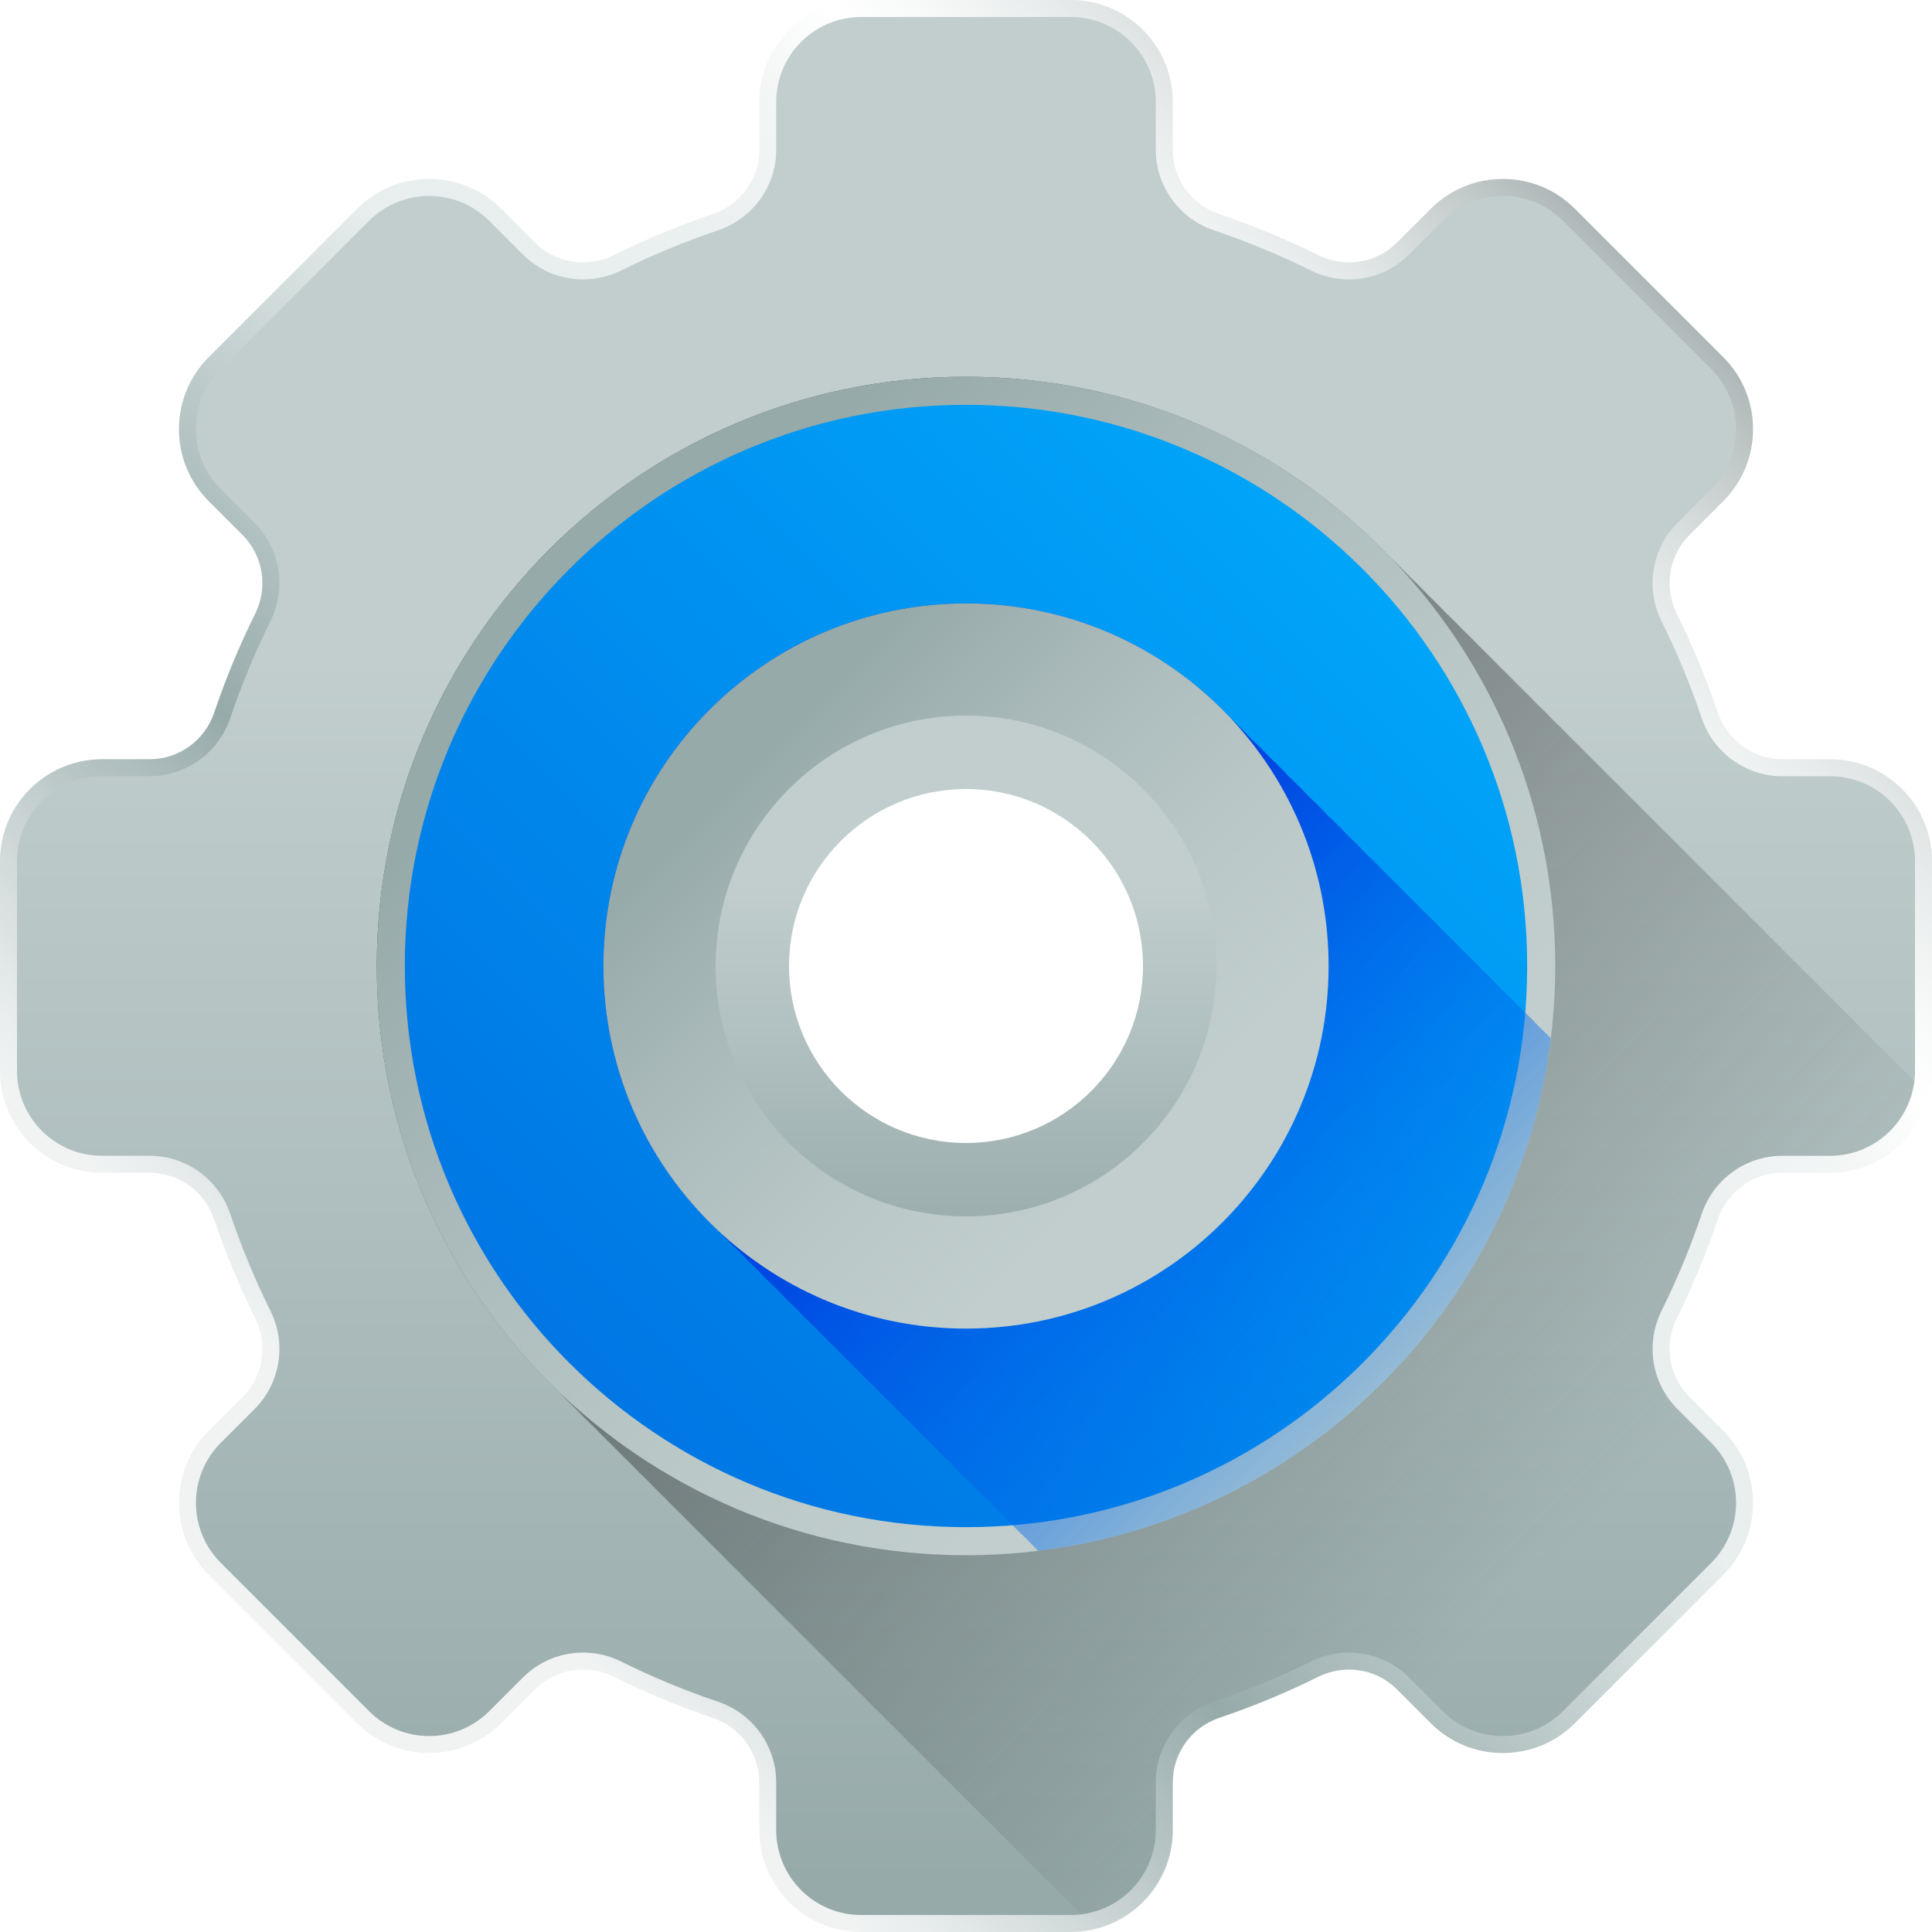
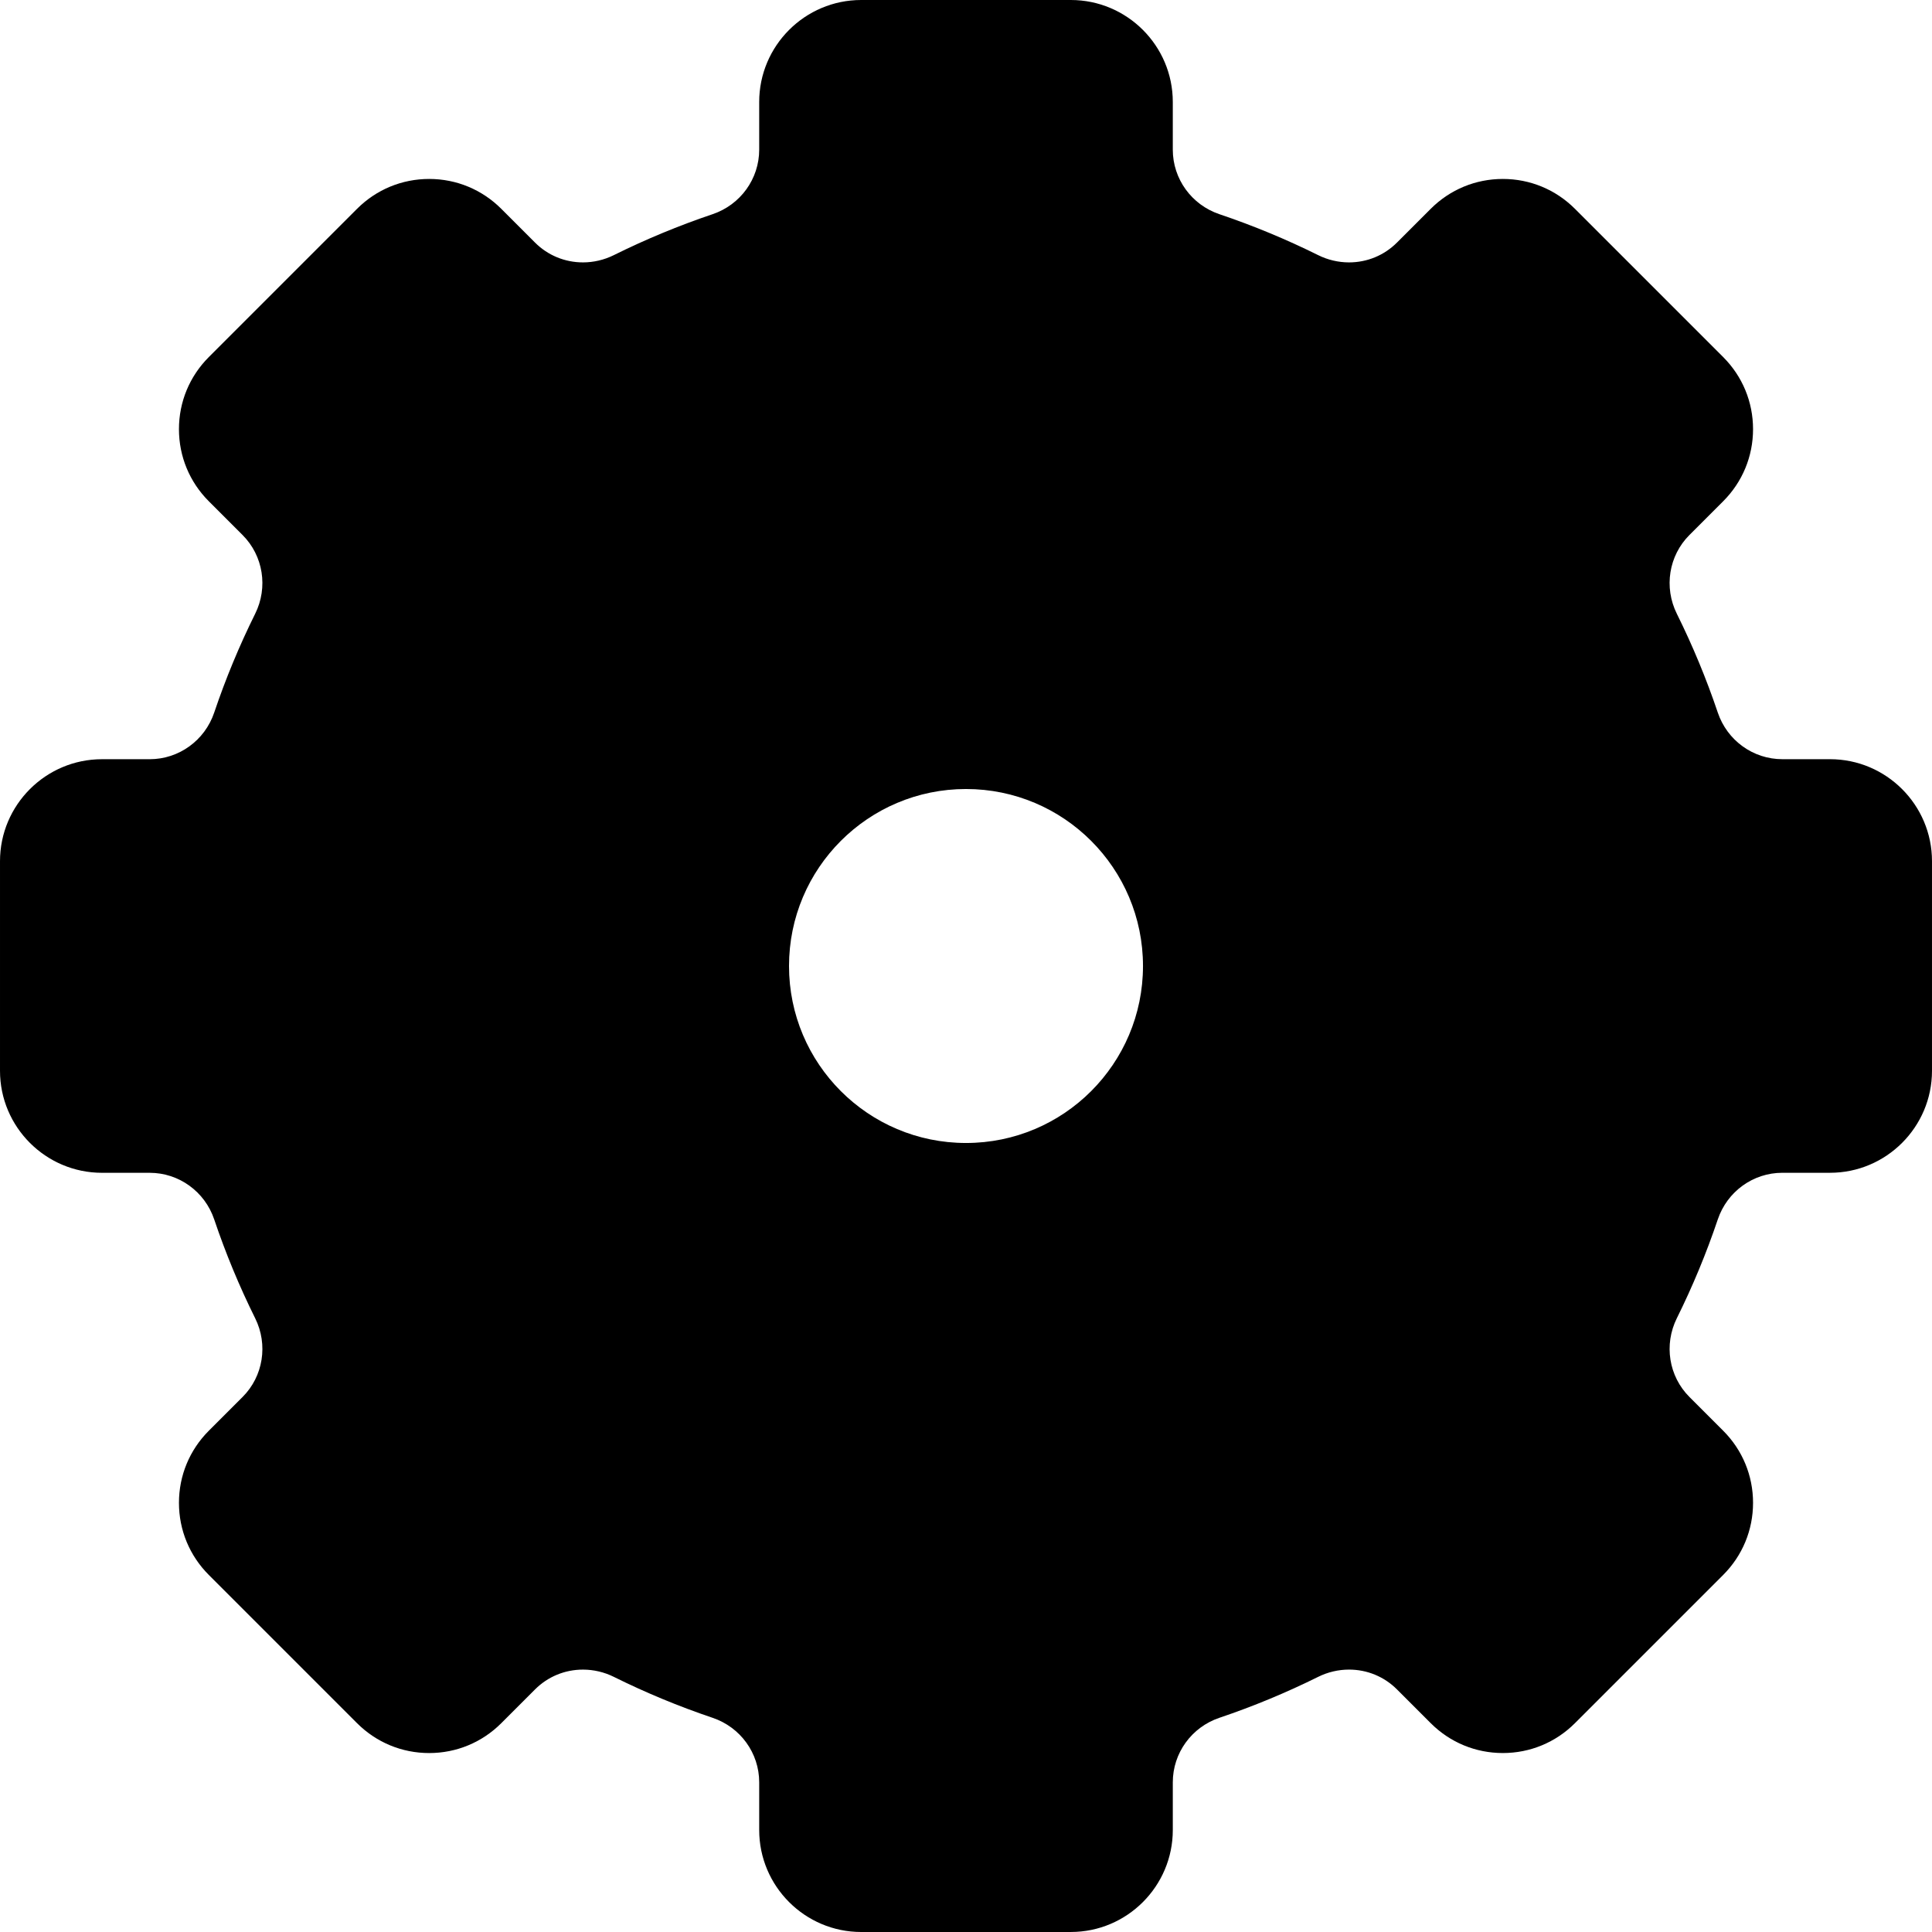
<svg xmlns="http://www.w3.org/2000/svg" viewBox="0 0 512 512">
  <linearGradient id="a" gradientUnits="userSpaceOnUse" x1="445.267" y1="491.017" x2="103.387" y2="149.139" gradientTransform="matrix(1.0667 0 0 -1.0667 3.267 557.533)">
    <stop offset="0" stop-color="#5b6a6a" />
    <stop offset=".311" stop-color="#c2cece" stop-opacity="0" />
    <stop offset=".348" stop-color="#cad5d5" stop-opacity=".157" />
    <stop offset=".47" stop-color="#e0e8e7" stop-opacity=".669" />
    <stop offset=".549" stop-color="#e8efee" />
    <stop offset=".788" stop-color="#97aaaa" />
    <stop offset=".861" stop-color="#9caeae" stop-opacity=".724" />
    <stop offset=".946" stop-color="#aab9b9" stop-opacity=".402" />
    <stop offset="1" stop-color="#b7c3c3" stop-opacity=".196" />
  </linearGradient>
-   <path d="M228.223 512c-14.901 0-27.026-12.124-27.026-27.026V472.33c0-7.733-4.97-14.606-12.365-17.099a209.757 209.757 0 0 1-26.167-10.848 18.436 18.436 0 0 0-8.157-1.921c-4.815 0-9.331 1.866-12.717 5.251l-8.947 8.947c-5.104 5.105-11.891 7.917-19.11 7.917-7.22 0-14.007-2.812-19.111-7.916l-39.281-39.283c-5.105-5.104-7.917-11.891-7.917-19.11 0-7.218 2.811-14.005 7.917-19.11l8.947-8.947c5.472-5.472 6.811-13.86 3.328-20.874a209.544 209.544 0 0 1-10.846-26.166c-2.493-7.396-9.365-12.365-17.1-12.365H27.027C12.126 310.804.001 298.68.001 283.778v-55.554c0-14.902 12.125-27.026 27.026-27.026H39.67c7.734 0 14.607-4.97 17.1-12.365a209.419 209.419 0 0 1 10.846-26.166c3.483-7.013 2.144-15.402-3.328-20.874l-8.947-8.948c-5.105-5.104-7.917-11.891-7.917-19.11s2.811-14.006 7.917-19.111l39.28-39.284c5.104-5.105 11.891-7.917 19.111-7.917 7.218 0 14.006 2.812 19.11 7.916l8.947 8.948c3.386 3.385 7.902 5.25 12.717 5.25 2.805 0 5.626-.665 8.157-1.921a209.972 209.972 0 0 1 26.167-10.848c7.396-2.493 12.365-9.364 12.365-17.099V27.026C201.197 12.124 213.322 0 228.223 0h55.554c14.901 0 27.026 12.124 27.026 27.026V39.67c0 7.734 4.97 14.606 12.365 17.099a209.757 209.757 0 0 1 26.167 10.848 18.436 18.436 0 0 0 8.157 1.921c4.815-.001 9.331-1.866 12.717-5.251l8.947-8.947c5.104-5.105 11.891-7.917 19.111-7.917 7.218 0 14.005 2.812 19.11 7.916l39.281 39.283c5.105 5.104 7.917 11.891 7.917 19.11 0 7.218-2.811 14.006-7.917 19.11l-8.947 8.947c-5.472 5.472-6.811 13.86-3.328 20.874a209.544 209.544 0 0 1 10.846 26.166c2.493 7.396 9.365 12.365 17.1 12.365h12.643c14.901 0 27.026 12.124 27.026 27.026v55.554c0 14.902-12.125 27.026-27.026 27.026H472.33c-7.734 0-14.607 4.97-17.1 12.365a209.419 209.419 0 0 1-10.846 26.166c-3.483 7.013-2.144 15.402 3.328 20.874l8.947 8.948c5.105 5.104 7.917 11.891 7.917 19.11 0 7.219-2.811 14.006-7.917 19.111l-39.281 39.282c-5.104 5.105-11.891 7.917-19.11 7.917-7.22 0-14.007-2.812-19.111-7.916l-8.947-8.948c-3.386-3.385-7.902-5.25-12.717-5.25a18.44 18.44 0 0 0-8.157 1.921 209.972 209.972 0 0 1-26.167 10.848c-7.396 2.493-12.365 9.364-12.365 17.099v12.644c0 14.902-12.125 27.026-27.026 27.026l-55.555.003zm27.778-338.58c-19.774 0-39.988 7.07-58.459 20.445a16.441 16.441 0 0 0-3.676 3.677c-22.533 31.117-26.714 66.09-11.469 95.951 14.198 27.811 42.402 45.089 73.604 45.089 19.774 0 39.988-7.07 58.459-20.445a16.441 16.441 0 0 0 3.676-3.677c22.533-31.117 26.714-66.09 11.469-95.951-14.199-27.812-42.402-45.089-73.604-45.089z" fill="url(#a)" />
+   <path d="M228.223 512c-14.901 0-27.026-12.124-27.026-27.026V472.33c0-7.733-4.97-14.606-12.365-17.099a209.757 209.757 0 0 1-26.167-10.848 18.436 18.436 0 0 0-8.157-1.921c-4.815 0-9.331 1.866-12.717 5.251l-8.947 8.947c-5.104 5.105-11.891 7.917-19.11 7.917-7.22 0-14.007-2.812-19.111-7.916l-39.281-39.283c-5.105-5.104-7.917-11.891-7.917-19.11 0-7.218 2.811-14.005 7.917-19.11l8.947-8.947c5.472-5.472 6.811-13.86 3.328-20.874a209.544 209.544 0 0 1-10.846-26.166c-2.493-7.396-9.365-12.365-17.1-12.365H27.027C12.126 310.804.001 298.68.001 283.778v-55.554c0-14.902 12.125-27.026 27.026-27.026H39.67c7.734 0 14.607-4.97 17.1-12.365a209.419 209.419 0 0 1 10.846-26.166c3.483-7.013 2.144-15.402-3.328-20.874l-8.947-8.948c-5.105-5.104-7.917-11.891-7.917-19.11s2.811-14.006 7.917-19.111l39.28-39.284c5.104-5.105 11.891-7.917 19.111-7.917 7.218 0 14.006 2.812 19.11 7.916l8.947 8.948c3.386 3.385 7.902 5.25 12.717 5.25 2.805 0 5.626-.665 8.157-1.921a209.972 209.972 0 0 1 26.167-10.848c7.396-2.493 12.365-9.364 12.365-17.099V27.026C201.197 12.124 213.322 0 228.223 0h55.554c14.901 0 27.026 12.124 27.026 27.026V39.67c0 7.734 4.97 14.606 12.365 17.099a209.757 209.757 0 0 1 26.167 10.848 18.436 18.436 0 0 0 8.157 1.921c4.815-.001 9.331-1.866 12.717-5.251l8.947-8.947c5.104-5.105 11.891-7.917 19.111-7.917 7.218 0 14.005 2.812 19.11 7.916l39.281 39.283c5.105 5.104 7.917 11.891 7.917 19.11 0 7.218-2.811 14.006-7.917 19.11l-8.947 8.947c-5.472 5.472-6.811 13.86-3.328 20.874a209.544 209.544 0 0 1 10.846 26.166c2.493 7.396 9.365 12.365 17.1 12.365h12.643c14.901 0 27.026 12.124 27.026 27.026v55.554c0 14.902-12.125 27.026-27.026 27.026H472.33c-7.734 0-14.607 4.97-17.1 12.365a209.419 209.419 0 0 1-10.846 26.166c-3.483 7.013-2.144 15.402 3.328 20.874l8.947 8.948c5.105 5.104 7.917 11.891 7.917 19.11 0 7.219-2.811 14.006-7.917 19.111l-39.281 39.282c-5.104 5.105-11.891 7.917-19.11 7.917-7.22 0-14.007-2.812-19.111-7.916l-8.947-8.948c-3.386-3.385-7.902-5.25-12.717-5.25a18.44 18.44 0 0 0-8.157 1.921 209.972 209.972 0 0 1-26.167 10.848c-7.396 2.493-12.365 9.364-12.365 17.099v12.644c0 14.902-12.125 27.026-27.026 27.026l-55.555.003zm27.778-338.58c-19.774 0-39.988 7.07-58.459 20.445a16.441 16.441 0 0 0-3.676 3.677c-22.533 31.117-26.714 66.09-11.469 95.951 14.198 27.811 42.402 45.089 73.604 45.089 19.774 0 39.988-7.07 58.459-20.445a16.441 16.441 0 0 0 3.676-3.677c22.533-31.117 26.714-66.09 11.469-95.951-14.199-27.812-42.402-45.089-73.604-45.089z" fill="siteModel(#a)" />
  <linearGradient id="b" gradientUnits="userSpaceOnUse" x1="236.938" y1="360.118" x2="236.938" y2="54.828" gradientTransform="matrix(1.0667 0 0 -1.0667 3.267 557.533)">
    <stop offset="0" stop-color="#c2cece" />
    <stop offset="1" stop-color="#97aaaa" />
  </linearGradient>
-   <path d="M507.496 283.777v-55.554c0-12.438-10.083-22.522-22.522-22.522H472.33c-9.705 0-18.268-6.235-21.366-15.431a204.563 204.563 0 0 0-10.613-25.602c-4.323-8.708-2.695-19.187 4.179-26.062l8.948-8.948c8.796-8.796 8.796-23.056 0-31.851l-39.283-39.283c-8.796-8.796-23.056-8.796-31.851 0l-8.948 8.948c-6.875 6.875-17.354 8.501-26.062 4.179a204.263 204.263 0 0 0-25.602-10.613c-9.197-3.1-15.431-11.662-15.431-21.366V27.026c0-12.438-10.083-22.522-22.522-22.522h-55.554c-12.438 0-22.522 10.083-22.522 22.522V39.67c0 9.705-6.235 18.267-15.431 21.366a204.563 204.563 0 0 0-25.602 10.613c-8.708 4.323-19.187 2.695-26.062-4.179l-8.948-8.948c-8.796-8.796-23.056-8.796-31.851 0L58.525 97.807c-8.796 8.796-8.796 23.056 0 31.851l8.948 8.948c6.875 6.875 8.501 17.354 4.179 26.062a204.263 204.263 0 0 0-10.613 25.602c-3.1 9.197-11.662 15.431-21.366 15.431H27.027c-12.438 0-22.522 10.083-22.522 22.522v55.554c0 12.438 10.083 22.522 22.522 22.522h12.644c9.705 0 18.267 6.235 21.366 15.431a204.563 204.563 0 0 0 10.613 25.602c4.323 8.708 2.695 19.187-4.179 26.062l-8.948 8.948c-8.796 8.796-8.796 23.056 0 31.851l39.283 39.283c8.796 8.796 23.056 8.796 31.851 0l8.948-8.948c6.875-6.875 17.354-8.501 26.062-4.179a204.263 204.263 0 0 0 25.602 10.613c9.197 3.1 15.431 11.662 15.431 21.366v12.644c0 12.438 10.083 22.522 22.522 22.522h55.554c12.438 0 22.522-10.083 22.522-22.522v-12.644c0-9.705 6.235-18.268 15.431-21.366a204.563 204.563 0 0 0 25.602-10.613c8.708-4.323 19.187-2.695 26.062 4.179l8.948 8.948c8.796 8.796 23.056 8.796 31.851 0l39.283-39.283c8.796-8.796 8.796-23.056 0-31.851l-8.948-8.948c-6.875-6.875-8.501-17.354-4.179-26.062a204.263 204.263 0 0 0 10.613-25.602c3.1-9.197 11.662-15.431 21.366-15.431h12.644c12.442 0 22.525-10.084 22.525-22.522zm-190.395 38.006c-91.617 66.345-193.229-35.267-126.884-126.884a20.975 20.975 0 0 1 4.683-4.683c91.617-66.345 193.229 35.267 126.884 126.884a20.933 20.933 0 0 1-4.683 4.683z" fill="url(#b)" />
+   <path d="M507.496 283.777v-55.554c0-12.438-10.083-22.522-22.522-22.522H472.33c-9.705 0-18.268-6.235-21.366-15.431a204.563 204.563 0 0 0-10.613-25.602c-4.323-8.708-2.695-19.187 4.179-26.062l8.948-8.948c8.796-8.796 8.796-23.056 0-31.851l-39.283-39.283c-8.796-8.796-23.056-8.796-31.851 0l-8.948 8.948c-6.875 6.875-17.354 8.501-26.062 4.179a204.263 204.263 0 0 0-25.602-10.613c-9.197-3.1-15.431-11.662-15.431-21.366V27.026c0-12.438-10.083-22.522-22.522-22.522h-55.554c-12.438 0-22.522 10.083-22.522 22.522V39.67c0 9.705-6.235 18.267-15.431 21.366a204.563 204.563 0 0 0-25.602 10.613c-8.708 4.323-19.187 2.695-26.062-4.179l-8.948-8.948c-8.796-8.796-23.056-8.796-31.851 0L58.525 97.807c-8.796 8.796-8.796 23.056 0 31.851l8.948 8.948c6.875 6.875 8.501 17.354 4.179 26.062a204.263 204.263 0 0 0-10.613 25.602c-3.1 9.197-11.662 15.431-21.366 15.431H27.027c-12.438 0-22.522 10.083-22.522 22.522v55.554c0 12.438 10.083 22.522 22.522 22.522h12.644c9.705 0 18.267 6.235 21.366 15.431a204.563 204.563 0 0 0 10.613 25.602c4.323 8.708 2.695 19.187-4.179 26.062l-8.948 8.948c-8.796 8.796-8.796 23.056 0 31.851l39.283 39.283c8.796 8.796 23.056 8.796 31.851 0l8.948-8.948c6.875-6.875 17.354-8.501 26.062-4.179a204.263 204.263 0 0 0 25.602 10.613c9.197 3.1 15.431 11.662 15.431 21.366v12.644c0 12.438 10.083 22.522 22.522 22.522h55.554c12.438 0 22.522-10.083 22.522-22.522v-12.644c0-9.705 6.235-18.268 15.431-21.366a204.563 204.563 0 0 0 25.602-10.613c8.708-4.323 19.187-2.695 26.062 4.179l8.948 8.948c8.796 8.796 23.056 8.796 31.851 0l39.283-39.283c8.796-8.796 8.796-23.056 0-31.851l-8.948-8.948c-6.875-6.875-8.501-17.354-4.179-26.062a204.263 204.263 0 0 0 10.613-25.602c3.1-9.197 11.662-15.431 21.366-15.431h12.644c12.442 0 22.525-10.084 22.525-22.522zm-190.395 38.006c-91.617 66.345-193.229-35.267-126.884-126.884a20.975 20.975 0 0 1 4.683-4.683c91.617-66.345 193.229 35.267 126.884 126.884a20.933 20.933 0 0 1-4.683 4.683z" fill="siteModel(#b)" />
  <linearGradient id="c" gradientUnits="userSpaceOnUse" x1="383.628" y1="135.997" x2="99.218" y2="420.407" gradientTransform="matrix(1.0667 0 0 -1.0667 3.267 557.533)">
    <stop offset="0" stop-color="#363f3e" stop-opacity="0" />
    <stop offset="1" stop-color="#303033" />
  </linearGradient>
-   <path d="M507.31 286.535c-.077-.074-.149-.153-.227-.226a157.685 157.685 0 0 0-4.769-4.769 157.685 157.685 0 0 0-4.769-4.769 157.685 157.685 0 0 0-4.769-4.769 157.685 157.685 0 0 0-4.769-4.769 157.685 157.685 0 0 0-4.769-4.769 157.685 157.685 0 0 0-4.769-4.769 157.685 157.685 0 0 0-4.769-4.769 157.685 157.685 0 0 0-4.769-4.769 157.685 157.685 0 0 0-4.769-4.769 157.685 157.685 0 0 0-4.769-4.769 157.685 157.685 0 0 0-4.769-4.769 157.685 157.685 0 0 0-4.769-4.769 157.685 157.685 0 0 0-4.769-4.769 157.685 157.685 0 0 0-4.769-4.769 157.685 157.685 0 0 0-4.769-4.769 157.685 157.685 0 0 0-4.769-4.769 157.685 157.685 0 0 0-4.769-4.769 157.685 157.685 0 0 0-4.769-4.769 157.685 157.685 0 0 0-4.769-4.769 157.685 157.685 0 0 0-4.769-4.769 157.685 157.685 0 0 0-4.769-4.769 157.685 157.685 0 0 0-4.769-4.769 157.685 157.685 0 0 0-4.769-4.769 157.685 157.685 0 0 0-4.769-4.769 157.685 157.685 0 0 0-4.769-4.769 157.685 157.685 0 0 0-4.769-4.769 157.685 157.685 0 0 0-4.769-4.769 157.685 157.685 0 0 0-4.769-4.769 157.685 157.685 0 0 0-4.769-4.769c-28.433-29.68-68.448-48.159-112.779-48.159-86.237 0-156.153 69.916-156.153 156.153 0 44.332 18.479 84.347 48.15 112.771a157.685 157.685 0 0 0 4.769 4.769 157.685 157.685 0 0 0 4.769 4.769 157.685 157.685 0 0 0 4.769 4.769 157.685 157.685 0 0 0 4.769 4.769 157.685 157.685 0 0 0 4.769 4.769 157.685 157.685 0 0 0 4.769 4.769 157.685 157.685 0 0 0 4.769 4.769 157.685 157.685 0 0 0 4.769 4.769 157.685 157.685 0 0 0 4.769 4.769 157.685 157.685 0 0 0 4.769 4.769 157.685 157.685 0 0 0 4.769 4.769 157.685 157.685 0 0 0 4.769 4.769 157.685 157.685 0 0 0 4.769 4.769 157.685 157.685 0 0 0 4.769 4.769 157.685 157.685 0 0 0 4.769 4.769 157.685 157.685 0 0 0 4.769 4.769 157.685 157.685 0 0 0 4.769 4.769 157.685 157.685 0 0 0 4.769 4.769 157.685 157.685 0 0 0 4.769 4.769 157.685 157.685 0 0 0 4.769 4.769 157.685 157.685 0 0 0 4.769 4.769 157.685 157.685 0 0 0 4.769 4.769 157.685 157.685 0 0 0 4.769 4.769 157.685 157.685 0 0 0 4.769 4.769 157.685 157.685 0 0 0 4.769 4.769 157.685 157.685 0 0 0 4.769 4.769 157.685 157.685 0 0 0 4.769 4.769 157.685 157.685 0 0 0 4.769 4.769 157.685 157.685 0 0 0 4.769 4.769c.074.077.153.149.226.227 11.135-1.363 19.763-10.833 19.763-22.336v-12.644c0-9.705 6.235-18.268 15.431-21.367a204.563 204.563 0 0 0 25.602-10.613c8.708-4.323 19.187-2.695 26.062 4.179l8.948 8.948c8.796 8.796 23.055 8.796 31.851 0l39.283-39.283c8.796-8.796 8.796-23.055 0-31.851l-8.948-8.948c-6.875-6.875-8.501-17.354-4.179-26.062a204.263 204.263 0 0 0 10.613-25.602c3.1-9.197 11.662-15.431 21.367-15.431h12.644c11.512.008 20.983-8.621 22.346-19.756zm-185.526 30.566a20.975 20.975 0 0 1-4.683 4.683c-91.617 66.345-193.229-35.267-126.884-126.884a20.975 20.975 0 0 1 4.683-4.683c91.617-66.345 193.229 35.267 126.884 126.884z" fill="url(#c)" />
+   <path d="M507.31 286.535c-.077-.074-.149-.153-.227-.226a157.685 157.685 0 0 0-4.769-4.769 157.685 157.685 0 0 0-4.769-4.769 157.685 157.685 0 0 0-4.769-4.769 157.685 157.685 0 0 0-4.769-4.769 157.685 157.685 0 0 0-4.769-4.769 157.685 157.685 0 0 0-4.769-4.769 157.685 157.685 0 0 0-4.769-4.769 157.685 157.685 0 0 0-4.769-4.769 157.685 157.685 0 0 0-4.769-4.769 157.685 157.685 0 0 0-4.769-4.769 157.685 157.685 0 0 0-4.769-4.769 157.685 157.685 0 0 0-4.769-4.769 157.685 157.685 0 0 0-4.769-4.769 157.685 157.685 0 0 0-4.769-4.769 157.685 157.685 0 0 0-4.769-4.769 157.685 157.685 0 0 0-4.769-4.769 157.685 157.685 0 0 0-4.769-4.769 157.685 157.685 0 0 0-4.769-4.769 157.685 157.685 0 0 0-4.769-4.769 157.685 157.685 0 0 0-4.769-4.769 157.685 157.685 0 0 0-4.769-4.769 157.685 157.685 0 0 0-4.769-4.769 157.685 157.685 0 0 0-4.769-4.769 157.685 157.685 0 0 0-4.769-4.769 157.685 157.685 0 0 0-4.769-4.769 157.685 157.685 0 0 0-4.769-4.769 157.685 157.685 0 0 0-4.769-4.769 157.685 157.685 0 0 0-4.769-4.769 157.685 157.685 0 0 0-4.769-4.769c-28.433-29.68-68.448-48.159-112.779-48.159-86.237 0-156.153 69.916-156.153 156.153 0 44.332 18.479 84.347 48.15 112.771a157.685 157.685 0 0 0 4.769 4.769 157.685 157.685 0 0 0 4.769 4.769 157.685 157.685 0 0 0 4.769 4.769 157.685 157.685 0 0 0 4.769 4.769 157.685 157.685 0 0 0 4.769 4.769 157.685 157.685 0 0 0 4.769 4.769 157.685 157.685 0 0 0 4.769 4.769 157.685 157.685 0 0 0 4.769 4.769 157.685 157.685 0 0 0 4.769 4.769 157.685 157.685 0 0 0 4.769 4.769 157.685 157.685 0 0 0 4.769 4.769 157.685 157.685 0 0 0 4.769 4.769 157.685 157.685 0 0 0 4.769 4.769 157.685 157.685 0 0 0 4.769 4.769 157.685 157.685 0 0 0 4.769 4.769 157.685 157.685 0 0 0 4.769 4.769 157.685 157.685 0 0 0 4.769 4.769 157.685 157.685 0 0 0 4.769 4.769 157.685 157.685 0 0 0 4.769 4.769 157.685 157.685 0 0 0 4.769 4.769 157.685 157.685 0 0 0 4.769 4.769 157.685 157.685 0 0 0 4.769 4.769 157.685 157.685 0 0 0 4.769 4.769 157.685 157.685 0 0 0 4.769 4.769 157.685 157.685 0 0 0 4.769 4.769 157.685 157.685 0 0 0 4.769 4.769 157.685 157.685 0 0 0 4.769 4.769 157.685 157.685 0 0 0 4.769 4.769 157.685 157.685 0 0 0 4.769 4.769c.074.077.153.149.226.227 11.135-1.363 19.763-10.833 19.763-22.336v-12.644c0-9.705 6.235-18.268 15.431-21.367a204.563 204.563 0 0 0 25.602-10.613c8.708-4.323 19.187-2.695 26.062 4.179l8.948 8.948c8.796 8.796 23.055 8.796 31.851 0l39.283-39.283c8.796-8.796 8.796-23.055 0-31.851l-8.948-8.948c-6.875-6.875-8.501-17.354-4.179-26.062a204.263 204.263 0 0 0 10.613-25.602c3.1-9.197 11.662-15.431 21.367-15.431h12.644c11.512.008 20.983-8.621 22.346-19.756zm-185.526 30.566a20.975 20.975 0 0 1-4.683 4.683c-91.617 66.345-193.229-35.267-126.884-126.884a20.975 20.975 0 0 1 4.683-4.683c91.617-66.345 193.229 35.267 126.884 126.884z" fill="siteModel(#c)" />
  <linearGradient id="d" gradientUnits="userSpaceOnUse" x1="310.808" y1="208.817" x2="153.058" y2="366.567" gradientTransform="matrix(1.0667 0 0 -1.0667 3.267 557.533)">
    <stop offset="0" stop-color="#c2cece" />
    <stop offset=".293" stop-color="#bbc8c8" />
    <stop offset=".72" stop-color="#a8b8b8" />
    <stop offset="1" stop-color="#97aaaa" />
  </linearGradient>
-   <path d="M256.001 412.153c86.237 0 156.153-69.916 156.153-156.153S342.237 99.847 256.001 99.847 99.848 169.763 99.848 256s69.916 156.153 156.153 156.153zm0-263.973c59.542 0 107.82 48.277 107.82 107.82s-48.277 107.82-107.82 107.82-107.82-48.278-107.82-107.82 48.277-107.82 107.82-107.82z" fill="url(#d)" />
+   <path d="M256.001 412.153c86.237 0 156.153-69.916 156.153-156.153S342.237 99.847 256.001 99.847 99.848 169.763 99.848 256s69.916 156.153 156.153 156.153zm0-263.973c59.542 0 107.82 48.277 107.82 107.82s-48.277 107.82-107.82 107.82-107.82-48.278-107.82-107.82 48.277-107.82 107.82-107.82z" fill="siteModel(#d)" />
  <linearGradient id="e" gradientUnits="userSpaceOnUse" x1="342.578" y1="388.328" x2="116.308" y2="162.058" gradientTransform="matrix(1.0667 0 0 -1.0667 3.267 557.533)">
    <stop offset="0" stop-color="#00a6f9" />
    <stop offset="1" stop-color="#0071e2" />
  </linearGradient>
-   <path d="M256.001 107.283c-82.13 0-148.717 66.586-148.717 148.717s66.587 148.717 148.717 148.717S404.717 338.13 404.717 256s-66.586-148.717-148.716-148.717zm0 224.935c-42.091 0-76.218-34.127-76.218-76.218s34.127-76.218 76.218-76.218 76.218 34.127 76.218 76.218-34.128 76.218-76.218 76.218z" fill="url(#e)" />
+   <path d="M256.001 107.283c-82.13 0-148.717 66.586-148.717 148.717s66.587 148.717 148.717 148.717S404.717 338.13 404.717 256s-66.586-148.717-148.716-148.717zm0 224.935c-42.091 0-76.218-34.127-76.218-76.218s34.127-76.218 76.218-76.218 76.218 34.127 76.218 76.218-34.128 76.218-76.218 76.218z" fill="siteModel(#e)" />
  <linearGradient id="f" gradientUnits="userSpaceOnUse" x1="369.107" y1="150.517" x2="248.897" y2="270.727" gradientTransform="matrix(1.0667 0 0 -1.0667 3.267 557.533)">
    <stop offset="0" stop-color="#008bf2" stop-opacity="0" />
    <stop offset="1" stop-color="#0046e2" />
  </linearGradient>
-   <path d="M410.985 275.13a96.89 96.89 0 0 0-2.978-2.898 97.307 97.307 0 0 0-5.099-5.099 96.503 96.503 0 0 0-5.098-5.098 96.144 96.144 0 0 0-5.099-5.098 96.54 96.54 0 0 0-5.099-5.099 96.503 96.503 0 0 0-5.098-5.098 96.144 96.144 0 0 0-5.099-5.098 96.503 96.503 0 0 0-5.098-5.098 97.307 97.307 0 0 0-5.099-5.099 96.144 96.144 0 0 0-5.099-5.098 96.503 96.503 0 0 0-5.098-5.098 97.307 97.307 0 0 0-5.099-5.099 97.307 97.307 0 0 0-5.099-5.099 96.503 96.503 0 0 0-5.098-5.098 96.503 96.503 0 0 0-5.098-5.098 96.522 96.522 0 0 0-5.099-5.098 96.903 96.903 0 0 0-5.098-5.099c-17.549-18.91-42.605-30.756-70.436-30.756-53.069 0-96.094 43.025-96.094 96.094 0 27.831 11.846 52.886 30.756 70.436a96.144 96.144 0 0 0 5.099 5.098 96.903 96.903 0 0 0 5.098 5.099 96.503 96.503 0 0 0 5.098 5.098 96.503 96.503 0 0 0 5.098 5.098 96.922 96.922 0 0 0 5.099 5.099 97.307 97.307 0 0 0 5.099 5.099 96.503 96.503 0 0 0 5.098 5.098 96.903 96.903 0 0 0 5.098 5.099 97.307 97.307 0 0 0 5.099 5.099 96.503 96.503 0 0 0 5.098 5.098 96.903 96.903 0 0 0 5.098 5.099 96.503 96.503 0 0 0 5.098 5.098 96.54 96.54 0 0 0 5.099 5.099 96.903 96.903 0 0 0 5.098 5.099 96.884 96.884 0 0 0 5.098 5.098 96.922 96.922 0 0 0 5.099 5.099 98.073 98.073 0 0 0 2.898 2.978c70.945-8.67 127.189-64.914 135.857-135.857zm-154.984 57.088c-42.091 0-76.218-34.127-76.218-76.218s34.127-76.218 76.218-76.218 76.218 34.127 76.218 76.218-34.128 76.218-76.218 76.218z" fill="url(#f)" />
+   <path d="M410.985 275.13a96.89 96.89 0 0 0-2.978-2.898 97.307 97.307 0 0 0-5.099-5.099 96.503 96.503 0 0 0-5.098-5.098 96.144 96.144 0 0 0-5.099-5.098 96.54 96.54 0 0 0-5.099-5.099 96.503 96.503 0 0 0-5.098-5.098 96.144 96.144 0 0 0-5.099-5.098 96.503 96.503 0 0 0-5.098-5.098 97.307 97.307 0 0 0-5.099-5.099 96.144 96.144 0 0 0-5.099-5.098 96.503 96.503 0 0 0-5.098-5.098 97.307 97.307 0 0 0-5.099-5.099 97.307 97.307 0 0 0-5.099-5.099 96.503 96.503 0 0 0-5.098-5.098 96.503 96.503 0 0 0-5.098-5.098 96.522 96.522 0 0 0-5.099-5.098 96.903 96.903 0 0 0-5.098-5.099c-17.549-18.91-42.605-30.756-70.436-30.756-53.069 0-96.094 43.025-96.094 96.094 0 27.831 11.846 52.886 30.756 70.436a96.144 96.144 0 0 0 5.099 5.098 96.903 96.903 0 0 0 5.098 5.099 96.503 96.503 0 0 0 5.098 5.098 96.503 96.503 0 0 0 5.098 5.098 96.922 96.922 0 0 0 5.099 5.099 97.307 97.307 0 0 0 5.099 5.099 96.503 96.503 0 0 0 5.098 5.098 96.903 96.903 0 0 0 5.098 5.099 97.307 97.307 0 0 0 5.099 5.099 96.503 96.503 0 0 0 5.098 5.098 96.903 96.903 0 0 0 5.098 5.099 96.503 96.503 0 0 0 5.098 5.098 96.54 96.54 0 0 0 5.099 5.099 96.903 96.903 0 0 0 5.098 5.099 96.884 96.884 0 0 0 5.098 5.098 96.922 96.922 0 0 0 5.099 5.099 98.073 98.073 0 0 0 2.898 2.978c70.945-8.67 127.189-64.914 135.857-135.857zm-154.984 57.088c-42.091 0-76.218-34.127-76.218-76.218s34.127-76.218 76.218-76.218 76.218 34.127 76.218 76.218-34.128 76.218-76.218 76.218z" fill="siteModel(#f)" />
  <linearGradient id="g" gradientUnits="userSpaceOnUse" x1="236.938" y1="303.368" x2="236.938" y2="208.827" gradientTransform="matrix(1.0667 0 0 -1.0667 3.267 557.533)">
    <stop offset="0" stop-color="#c2cece" />
    <stop offset="1" stop-color="#97aaaa" />
  </linearGradient>
-   <path d="M256.001 164.482c-50.542 0-91.518 40.976-91.518 91.518s40.976 91.518 91.518 91.518 91.518-40.976 91.518-91.518-40.977-91.518-91.518-91.518zm0 138.421c-25.902 0-46.903-21.002-46.903-46.903s21.002-46.903 46.903-46.903 46.903 21.002 46.903 46.903-21.002 46.903-46.903 46.903z" fill="url(#g)" />
+   <path d="M256.001 164.482c-50.542 0-91.518 40.976-91.518 91.518s40.976 91.518 91.518 91.518 91.518-40.976 91.518-91.518-40.977-91.518-91.518-91.518zm0 138.421c-25.902 0-46.903-21.002-46.903-46.903s21.002-46.903 46.903-46.903 46.903 21.002 46.903 46.903-21.002 46.903-46.903 46.903z" fill="siteModel(#g)" />
  <linearGradient id="h" gradientUnits="userSpaceOnUse" x1="282.398" y1="237.227" x2="185.318" y2="334.308" gradientTransform="matrix(1.0667 0 0 -1.0667 3.267 557.533)">
    <stop offset="0" stop-color="#c2cece" />
    <stop offset=".293" stop-color="#bbc8c8" />
    <stop offset=".72" stop-color="#a8b8b8" />
    <stop offset="1" stop-color="#97aaaa" />
  </linearGradient>
-   <path d="M256.001 352.094c53.069 0 96.094-43.025 96.094-96.094s-43.025-96.094-96.094-96.094-96.094 43.025-96.094 96.094 43.025 96.094 96.094 96.094zm0-162.445c36.641 0 66.351 29.709 66.351 66.351 0 36.642-29.71 66.351-66.351 66.351S189.65 292.641 189.65 256s29.709-66.351 66.351-66.351z" fill="url(#h)" />
+   <path d="M256.001 352.094c53.069 0 96.094-43.025 96.094-96.094s-43.025-96.094-96.094-96.094-96.094 43.025-96.094 96.094 43.025 96.094 96.094 96.094zm0-162.445c36.641 0 66.351 29.709 66.351 66.351 0 36.642-29.71 66.351-66.351 66.351S189.65 292.641 189.65 256s29.709-66.351 66.351-66.351z" fill="siteModel(#h)" />
</svg>
